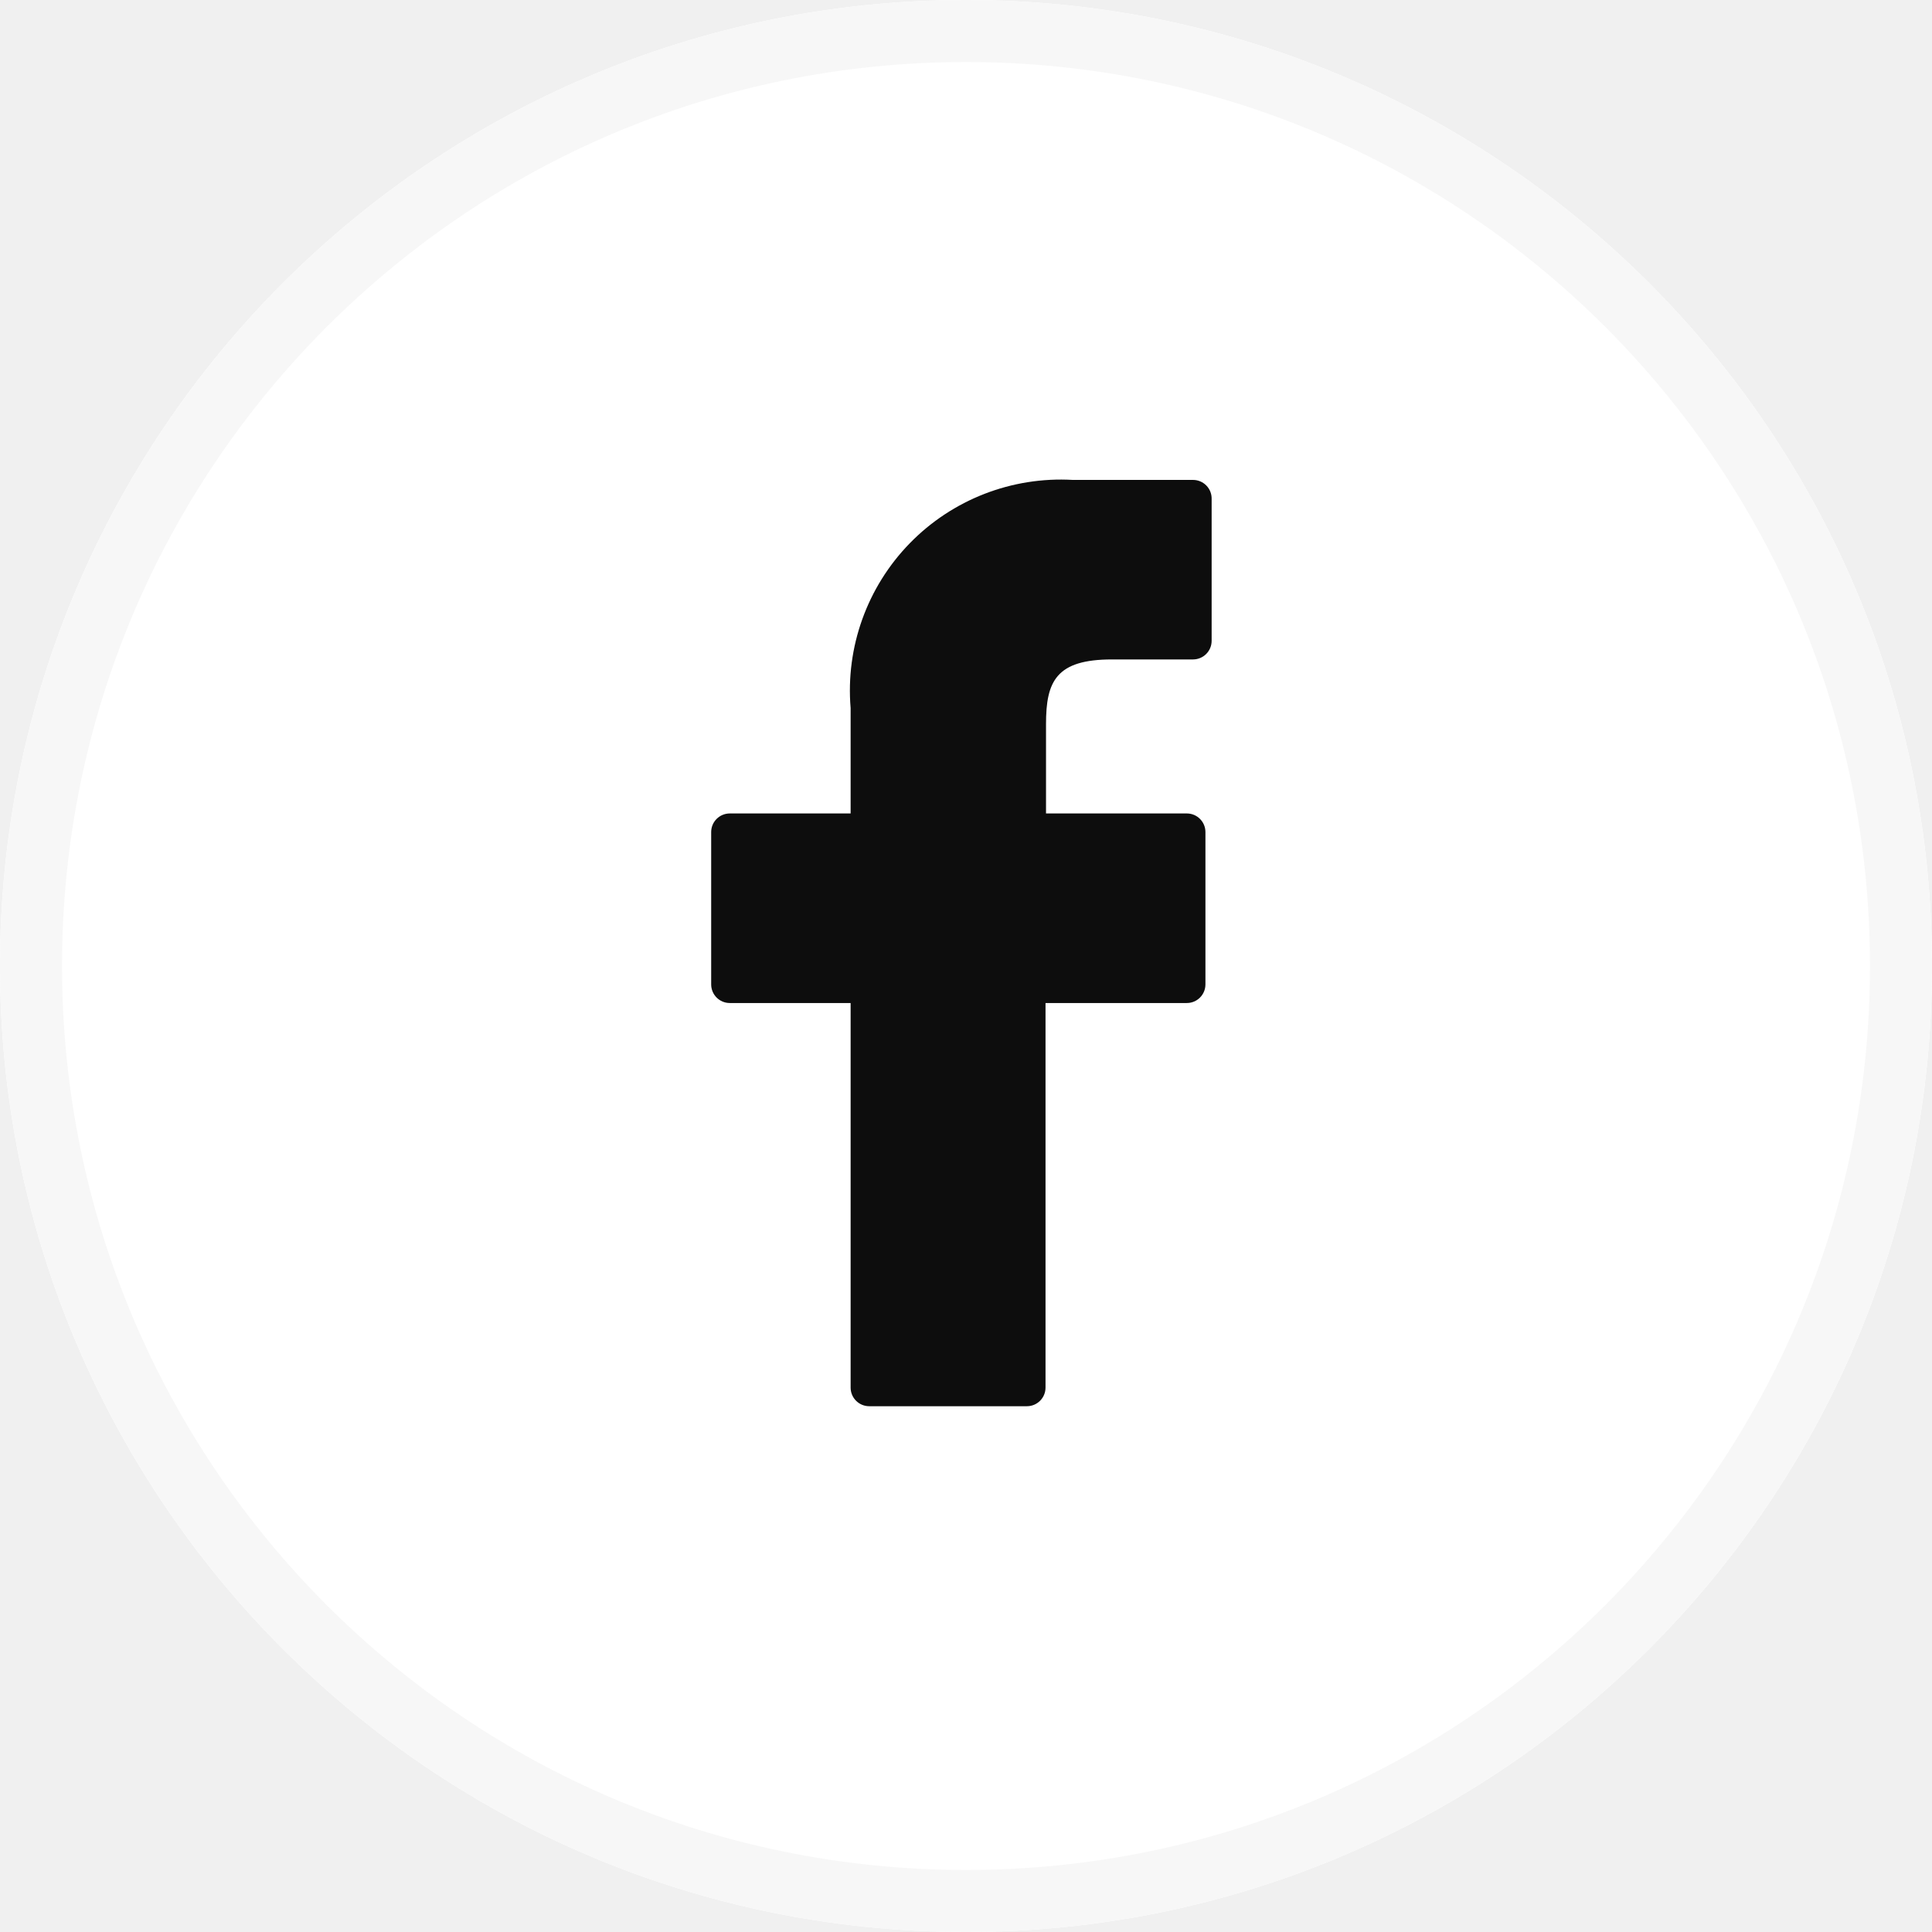
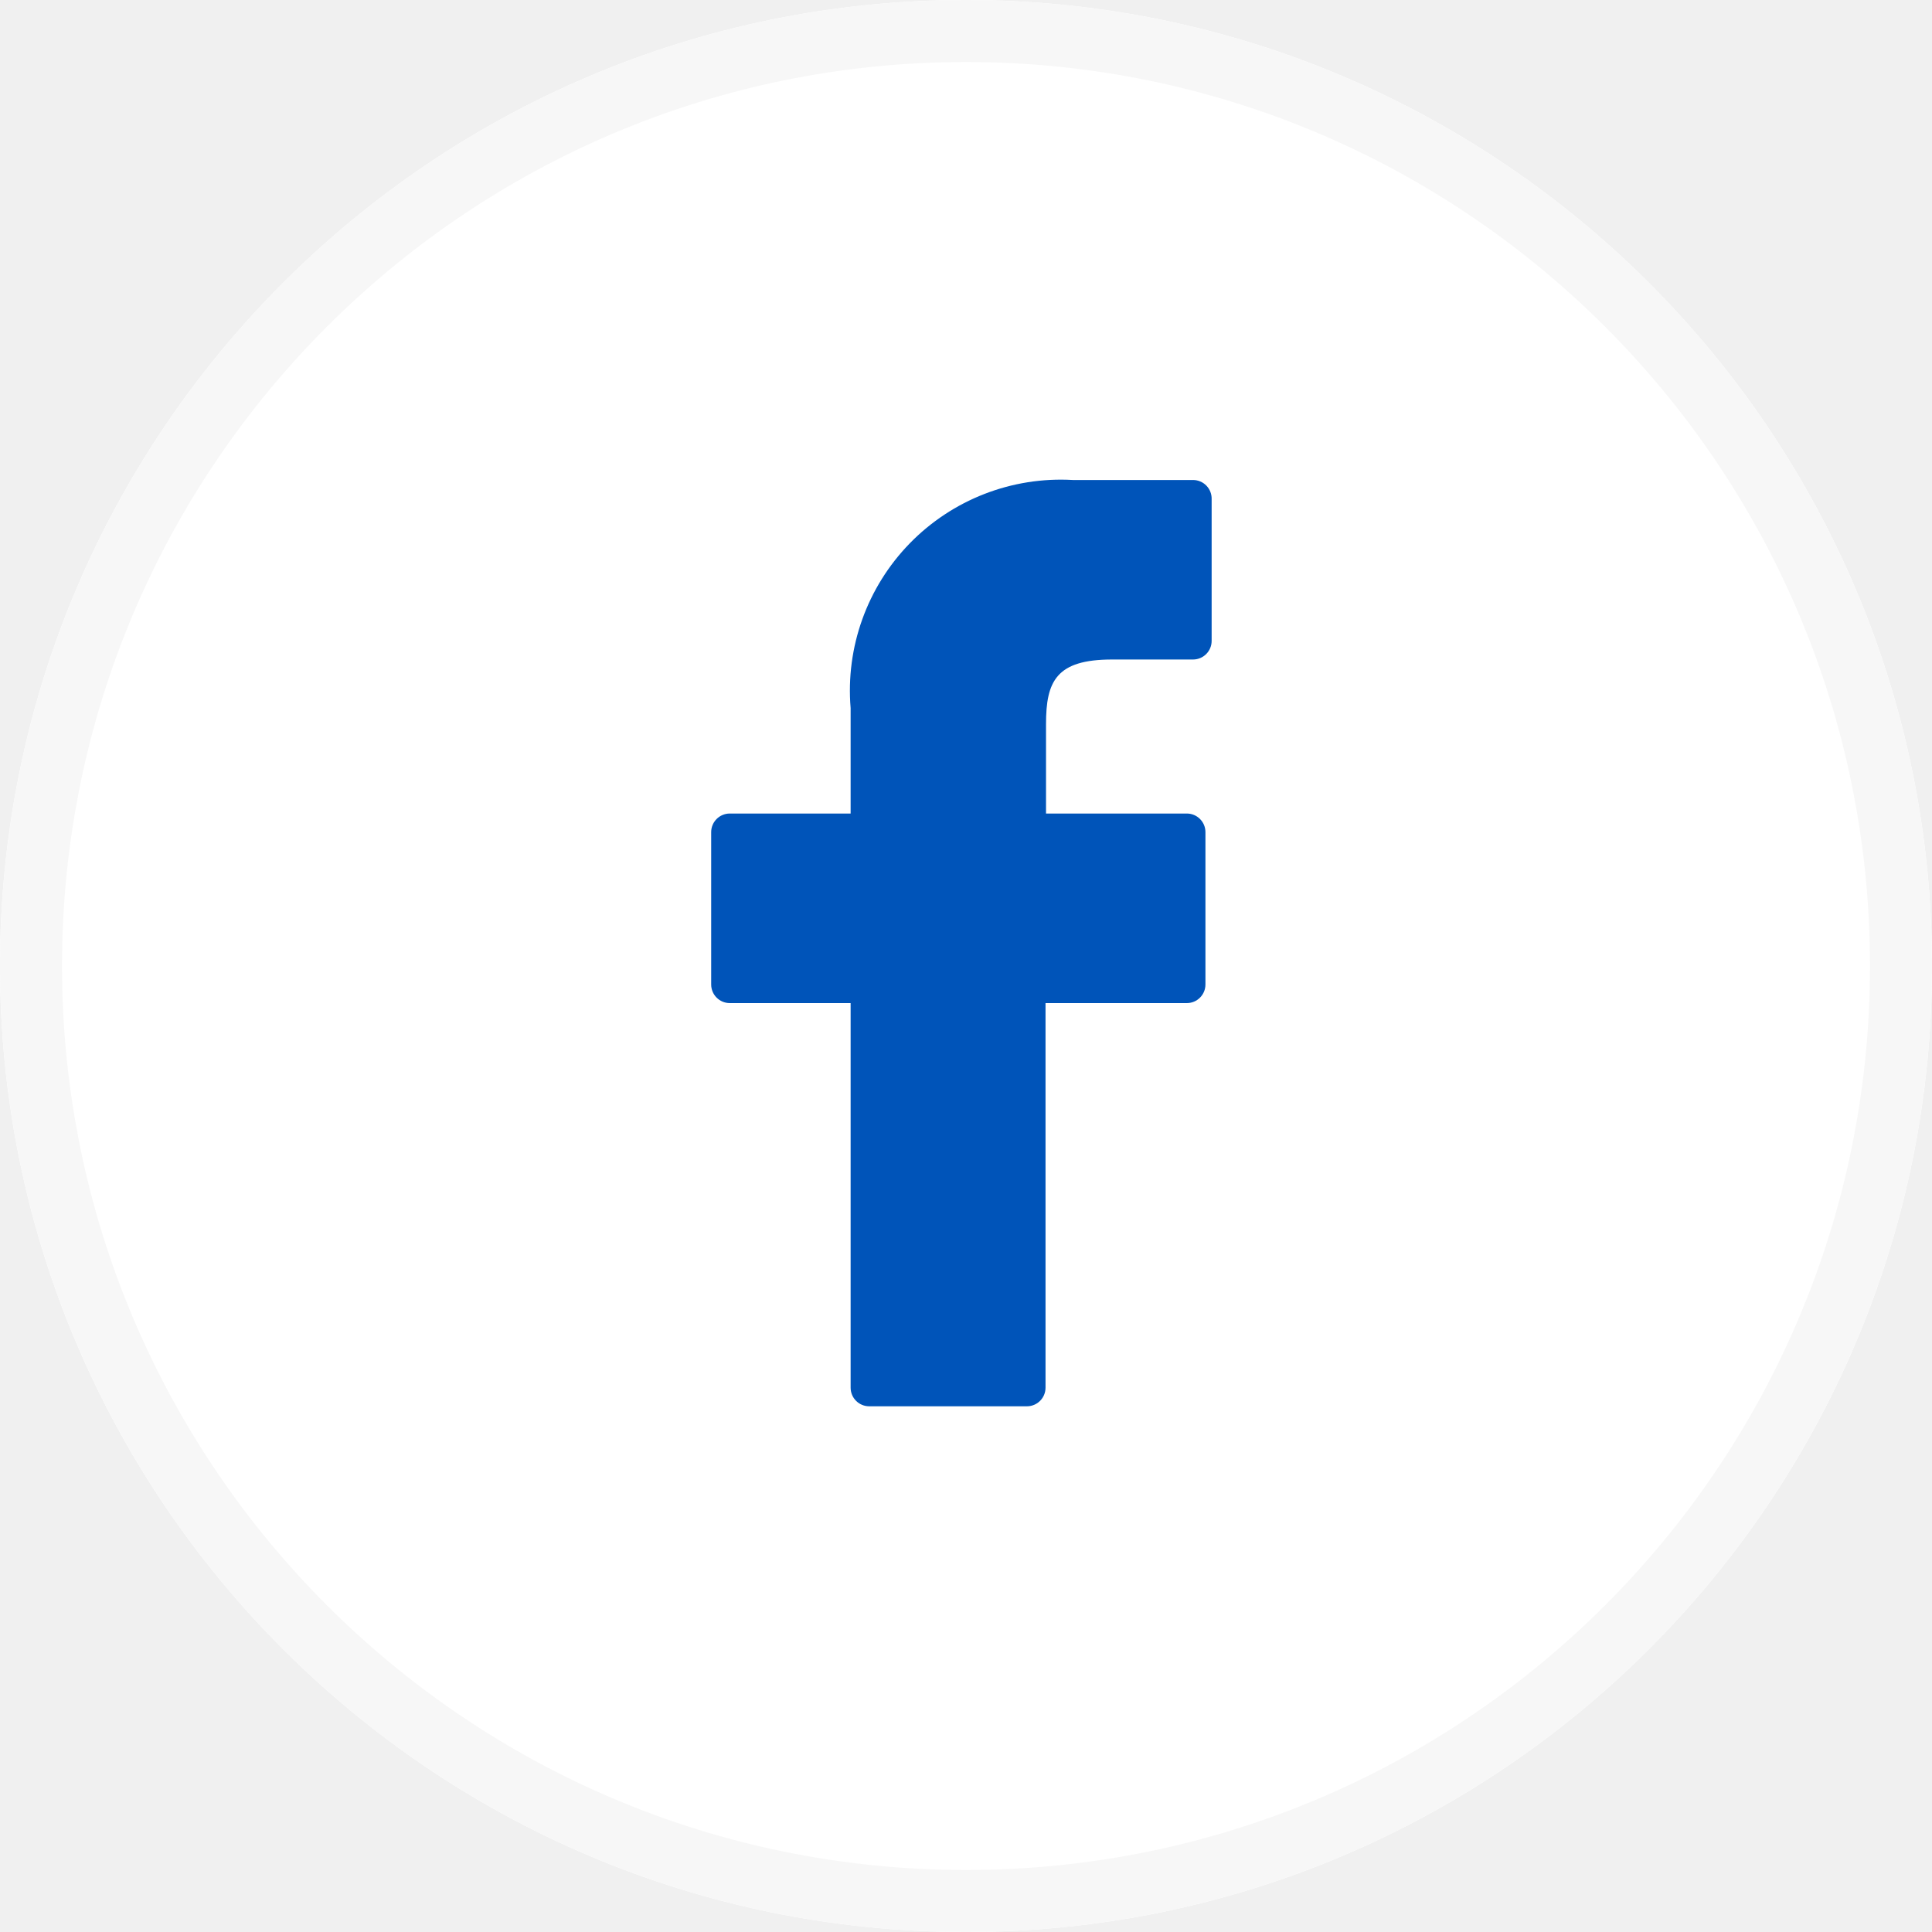
- <svg xmlns="http://www.w3.org/2000/svg" viewBox="0 0 31.146 31.146">
+ <svg xmlns="http://www.w3.org/2000/svg" id="Group_387" data-name="Group 387" viewBox="0 0 31.146 31.146">
  <defs>
    <style>
      .cls-1 {
        fill: #fff;
        stroke: #f7f7f7;
      }

      .cls-2 {
-         fill: #0d0d0d;
+         fill: #0054b9;
      }

      .cls-3 {
        stroke: none;
      }

      .cls-4 {
        fill: none;
      }
    </style>
  </defs>
-   <g id="Group_345" data-name="Group 345" transform="translate(-1219.567 -5391.854)">
-     <g id="Ellipse_10" data-name="Ellipse 10" class="cls-1" transform="translate(1219.567 5391.854)">
-       <ellipse class="cls-3" cx="15.573" cy="15.573" rx="15.573" ry="15.573" />
-       <ellipse class="cls-4" cx="15.573" cy="15.573" rx="15.073" ry="15.073" />
-     </g>
-     <g id="facebook-logo" transform="translate(1208.95 5399.591)">
-       <path id="Path_4" data-name="Path 4" class="cls-2" d="M29.85,0,27.913,0A3.4,3.4,0,0,0,24.33,3.677v1.7H22.382a.3.3,0,0,0-.3.3V8.133a.3.3,0,0,0,.3.3H24.33v6.2a.3.3,0,0,0,.3.3h2.542a.3.3,0,0,0,.3-.3v-6.2h2.278a.3.3,0,0,0,.3-.3V5.677a.3.3,0,0,0-.3-.3H27.48V3.935c0-.691.165-1.041,1.064-1.041H29.85a.3.3,0,0,0,.3-.3V.308A.3.3,0,0,0,29.85,0Z" transform="translate(0)" />
-     </g>
+   <g id="Ellipse_10" data-name="Ellipse 10" class="cls-1">
+     <ellipse class="cls-3" cx="15.573" cy="15.573" rx="15.573" ry="15.573" />
+     <ellipse class="cls-4" cx="15.573" cy="15.573" rx="15.073" ry="15.073" />
+   </g>
+   <g id="facebook-logo" transform="translate(11.46 7.738)">
+     <path id="Path_4" data-name="Path 4" class="cls-2" d="M29.85,0,27.913,0A3.4,3.4,0,0,0,24.33,3.677v1.7H22.382a.3.3,0,0,0-.3.3V8.133a.3.3,0,0,0,.3.3H24.33v6.2a.3.3,0,0,0,.3.3h2.542a.3.3,0,0,0,.3-.3v-6.2h2.278a.3.3,0,0,0,.3-.3V5.677a.3.3,0,0,0-.3-.3H27.48V3.935c0-.691.165-1.041,1.064-1.041H29.85a.3.3,0,0,0,.3-.3V.308A.3.3,0,0,0,29.85,0Z" transform="translate(-22.077)" />
  </g>
</svg>
